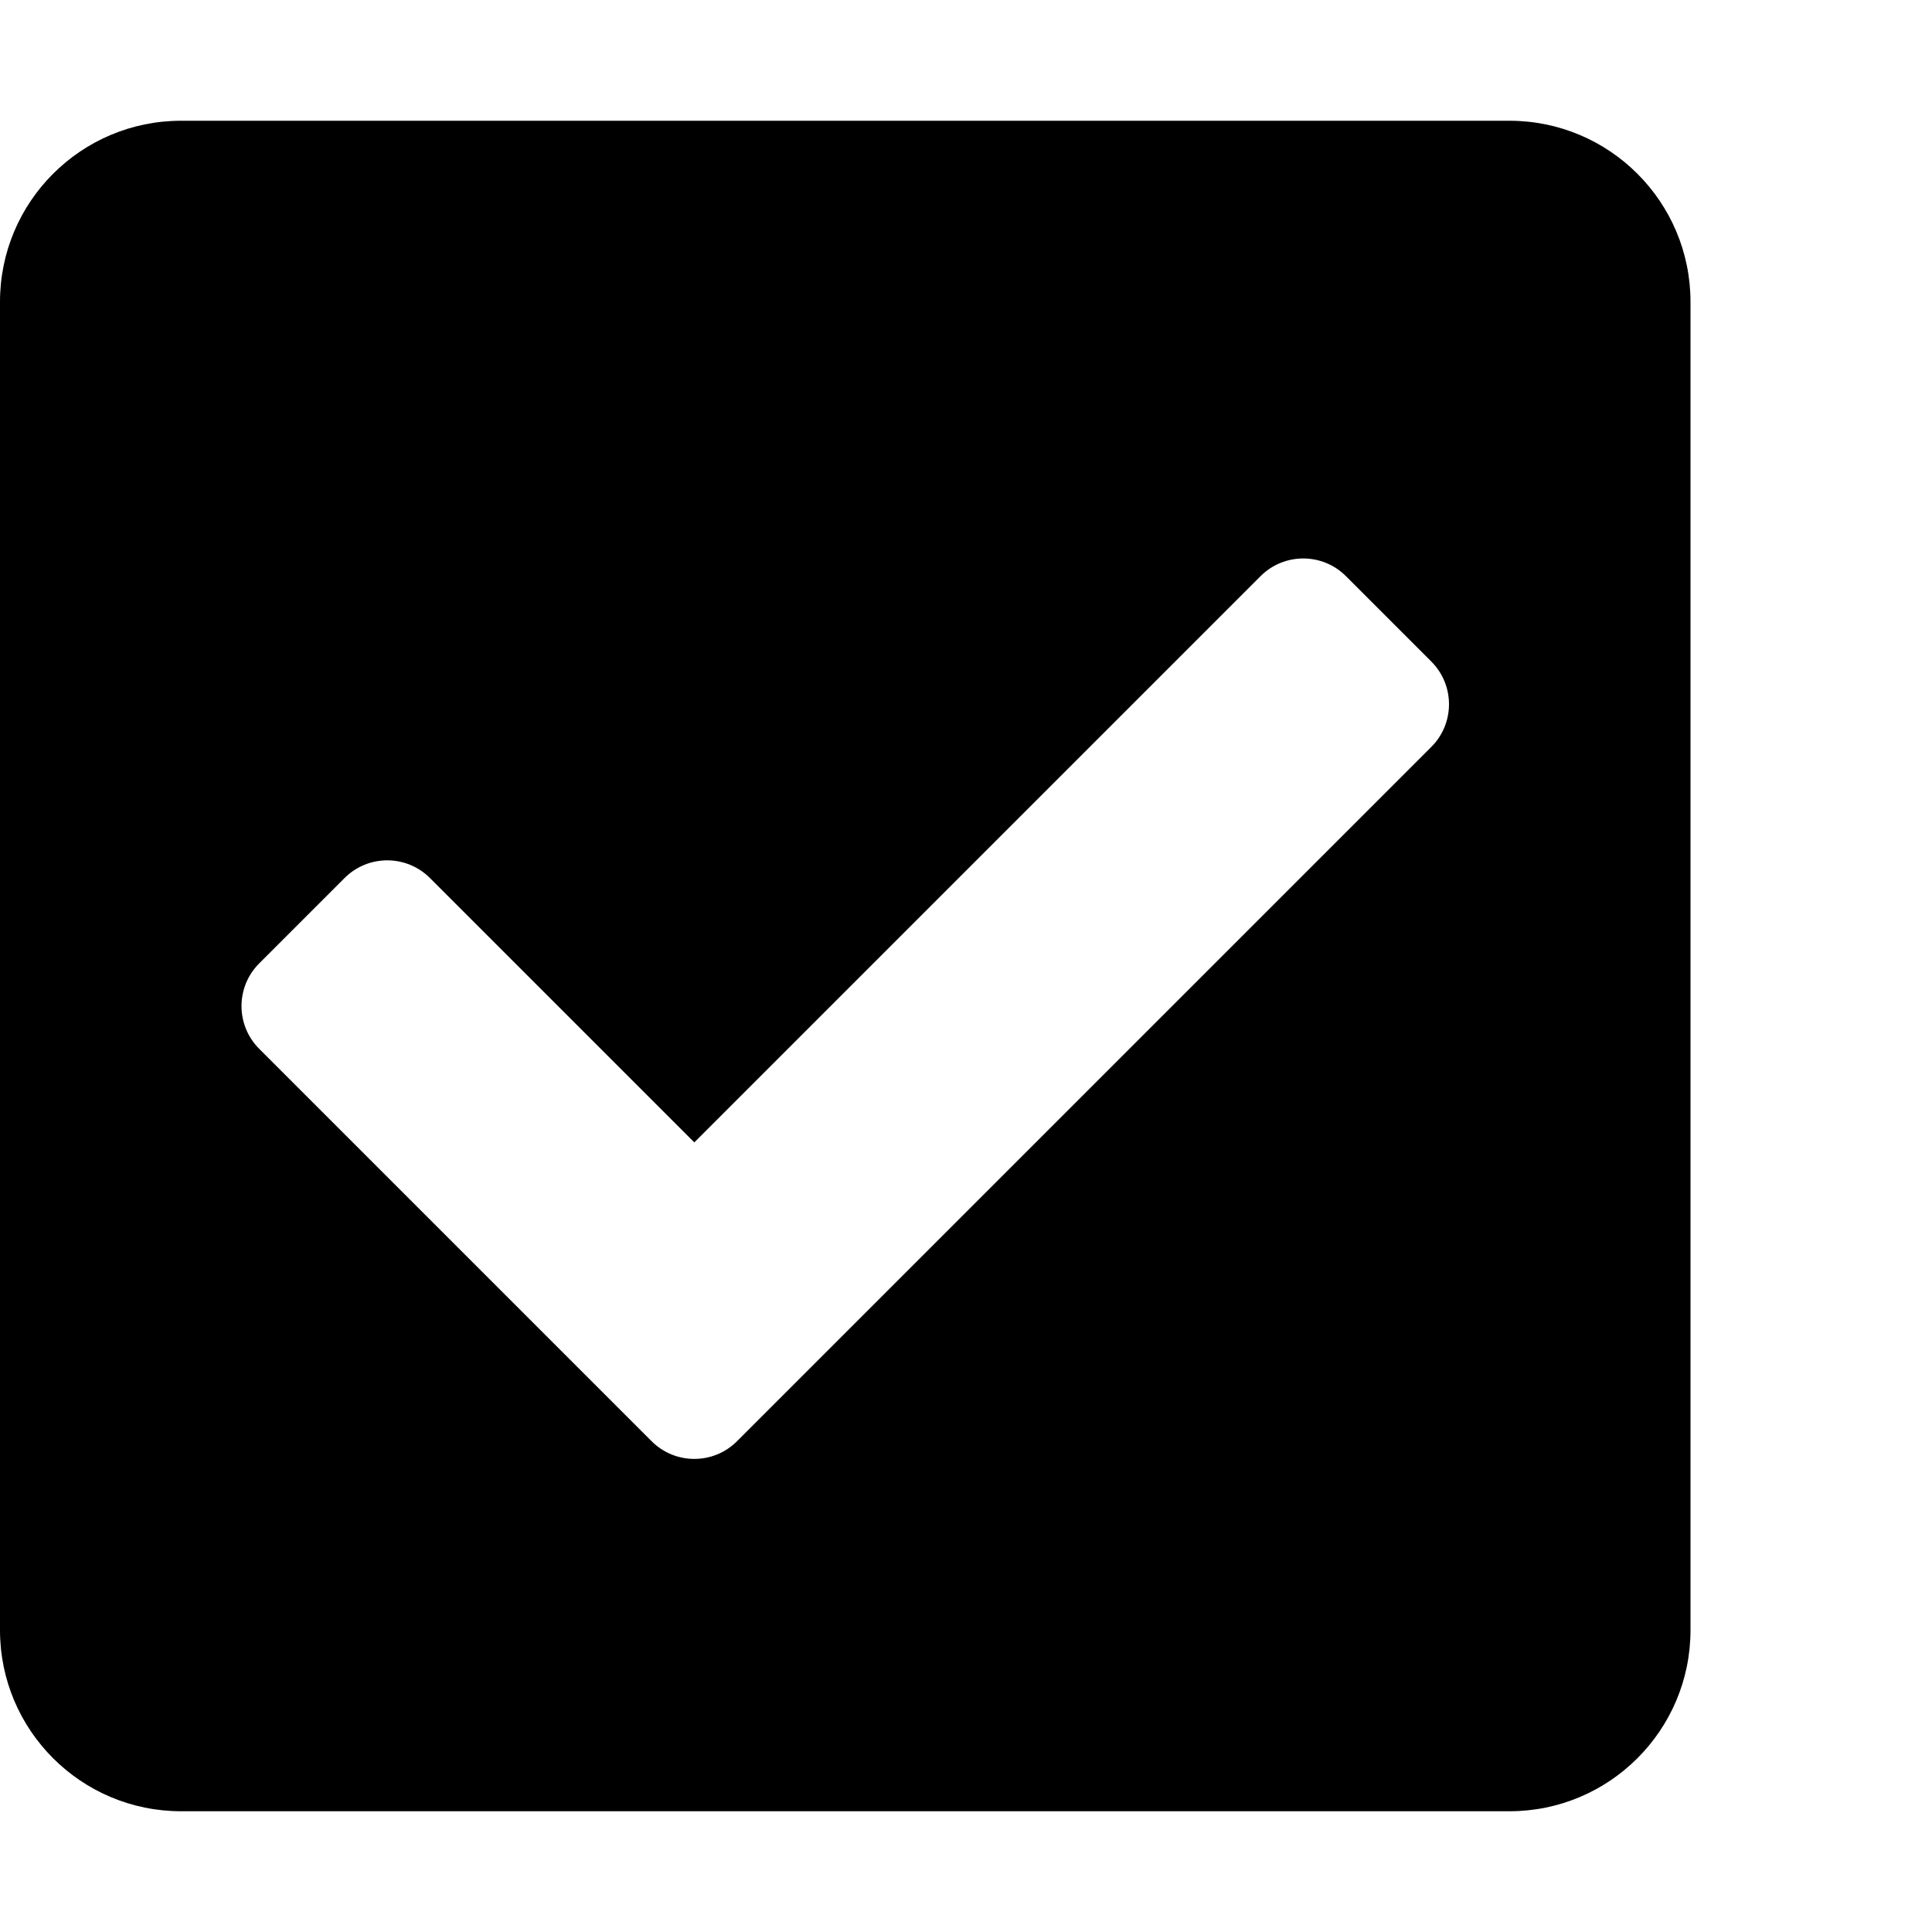
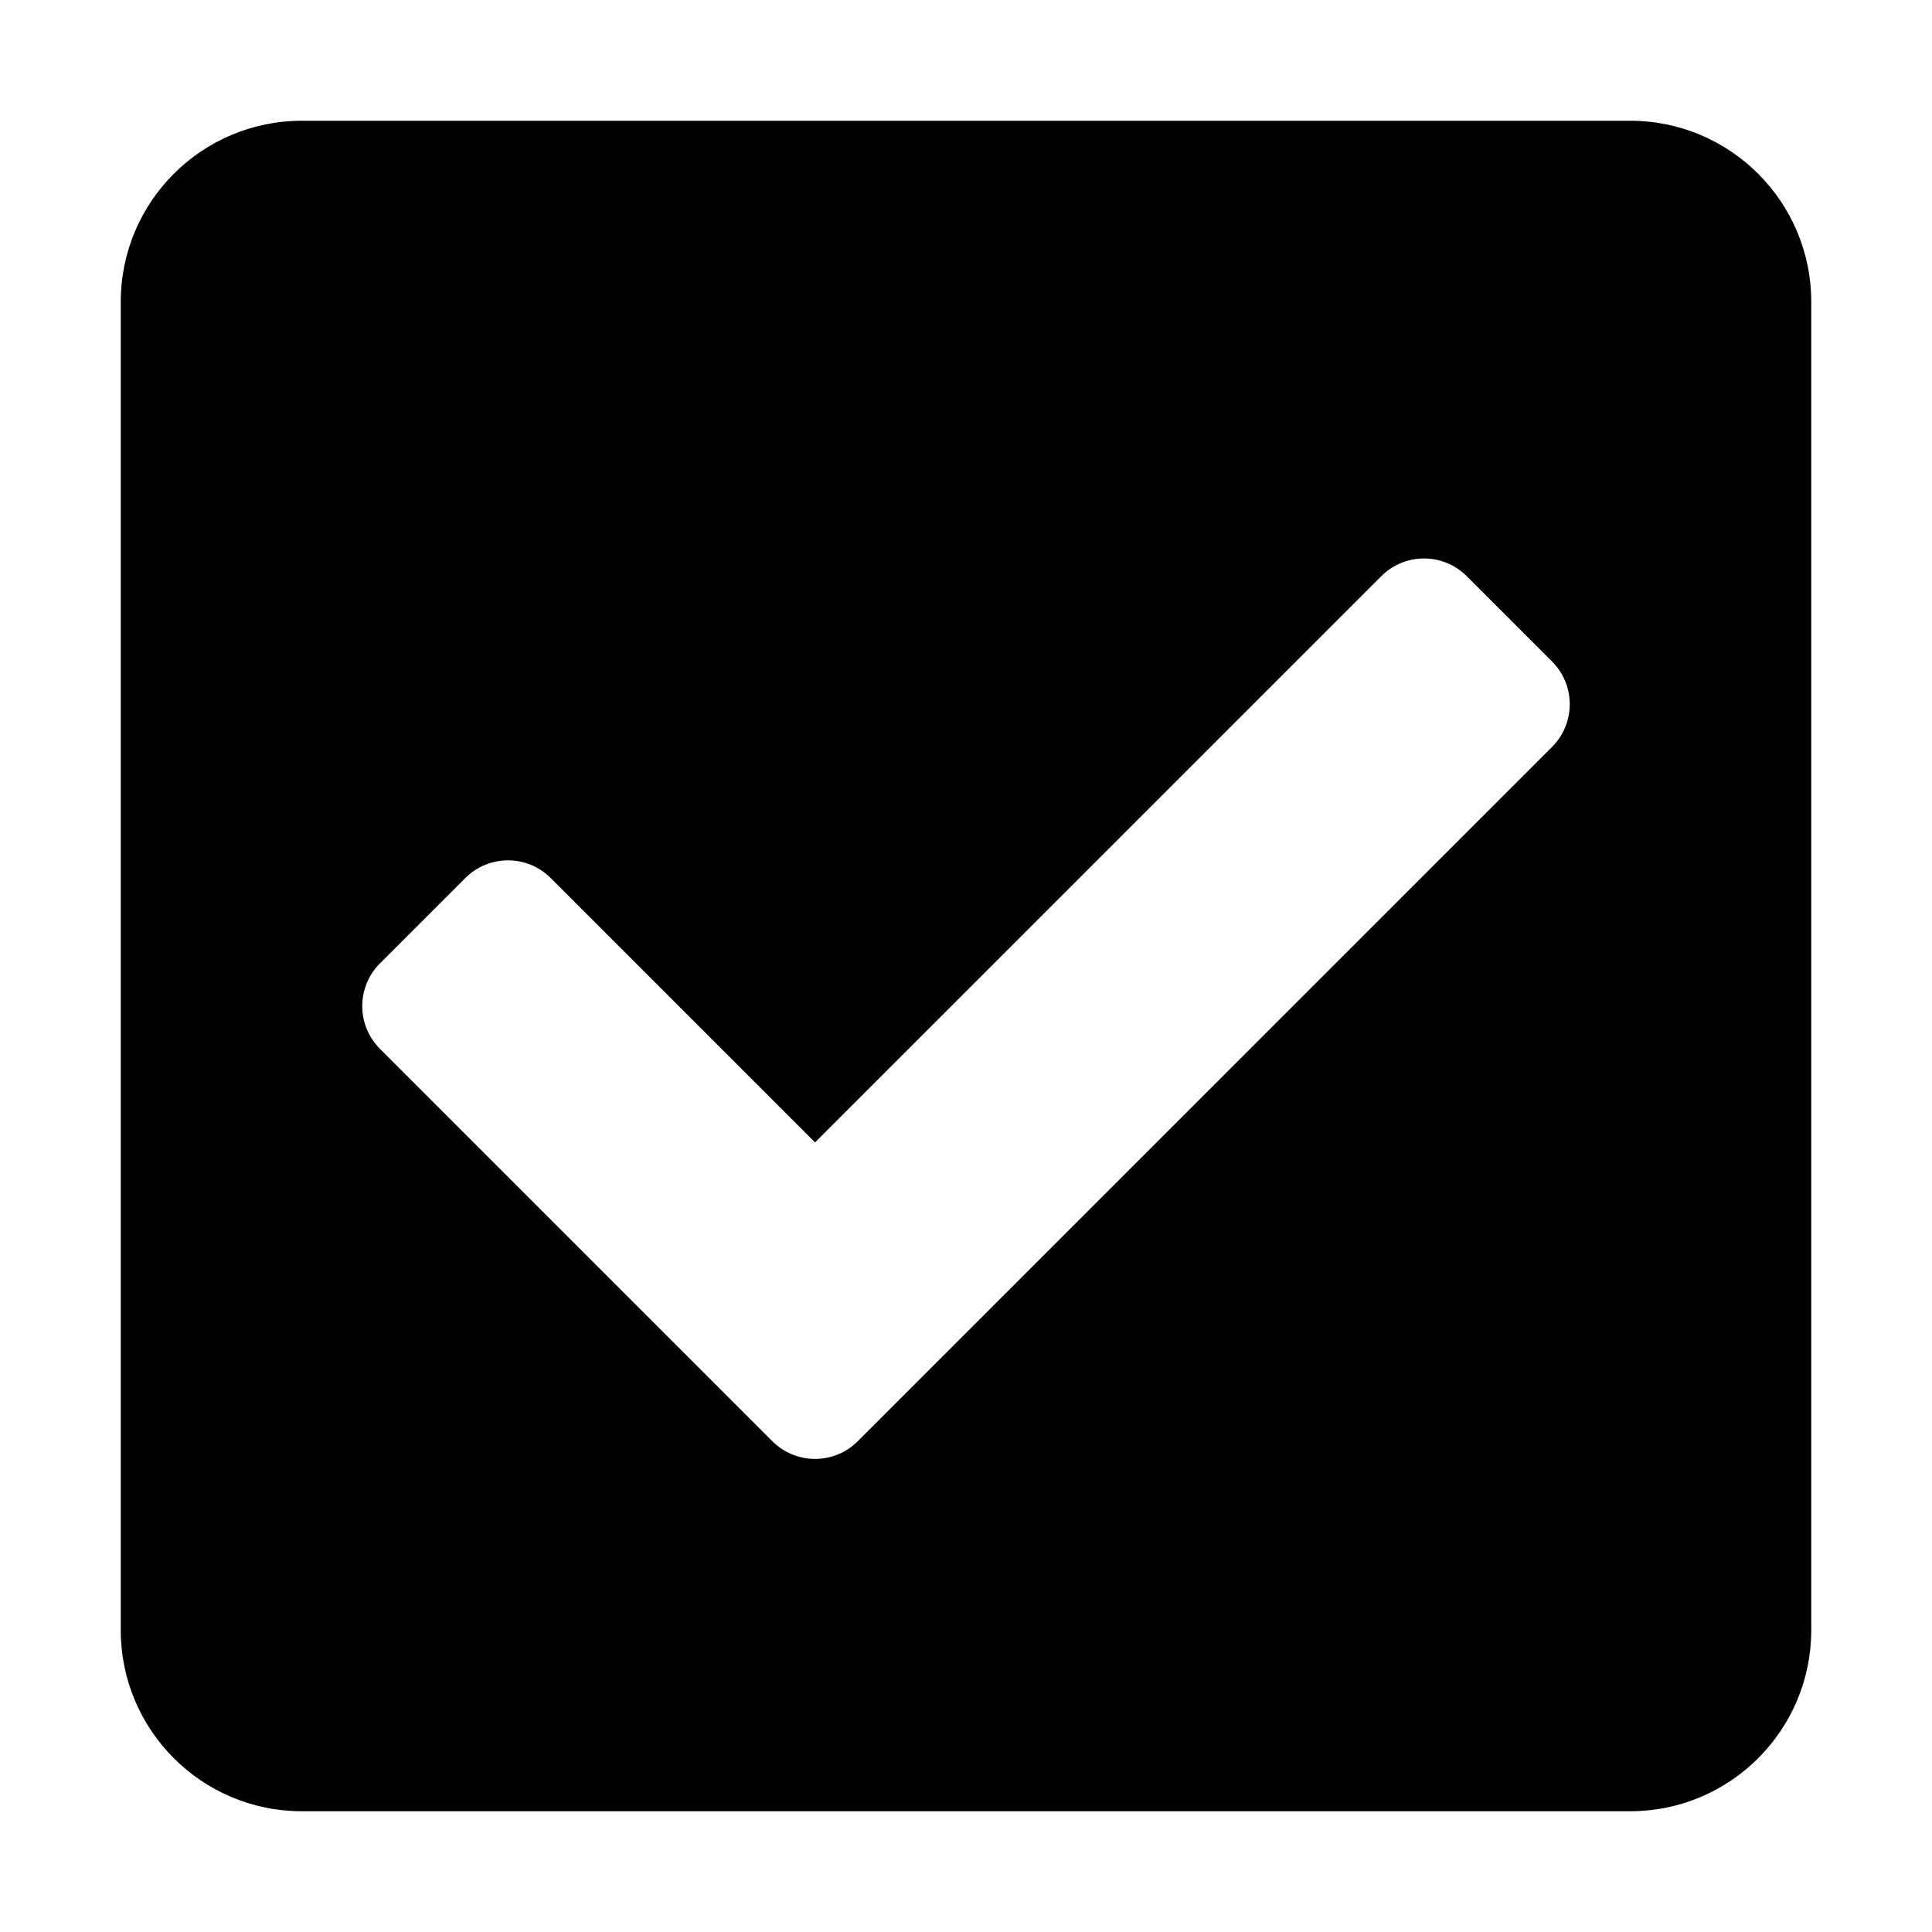
<svg xmlns="http://www.w3.org/2000/svg" class="debugbar-icon" viewBox="0 0 512 512">
-   <path fill="currentColor" d="M400 480H48c-26.51 0-48-21.49-48-48V80c0-26.51 21.49-48 48-48h352c26.51 0 48 21.49 48 48v352c0 26.51-21.49 48-48 48zm-204.686-98.059l184-184c6.248-6.248 6.248-16.379 0-22.627l-22.627-22.627c-6.248-6.248-16.379-6.249-22.628 0L184 302.745l-70.059-70.059c-6.248-6.248-16.379-6.248-22.628 0l-22.627 22.627c-6.248 6.248-6.248 16.379 0 22.627l104 104c6.249 6.25 16.379 6.25 22.628.001z" />
+   <path fill="currentColor" d="M 432,480 H 80 C 53.49,480 32,458.51 32,432 V 80 C 32,53.49 53.49,32 80,32 h 352 c 26.51,0 48,21.49 48,48 v 352 c 0,26.51 -21.49,48 -48,48 z m -204.686,-98.059 184,-184 c 6.248,-6.248 6.248,-16.379 0,-22.627 l -22.627,-22.627 c -6.248,-6.248 -16.379,-6.249 -22.628,0 L 216,302.745 145.941,232.686 c -6.248,-6.248 -16.379,-6.248 -22.628,0 l -22.627,22.627 c -6.248,6.248 -6.248,16.379 0,22.627 l 104,104 c 6.249,6.25 16.379,6.25 22.628,10e-4 z" />
</svg>
